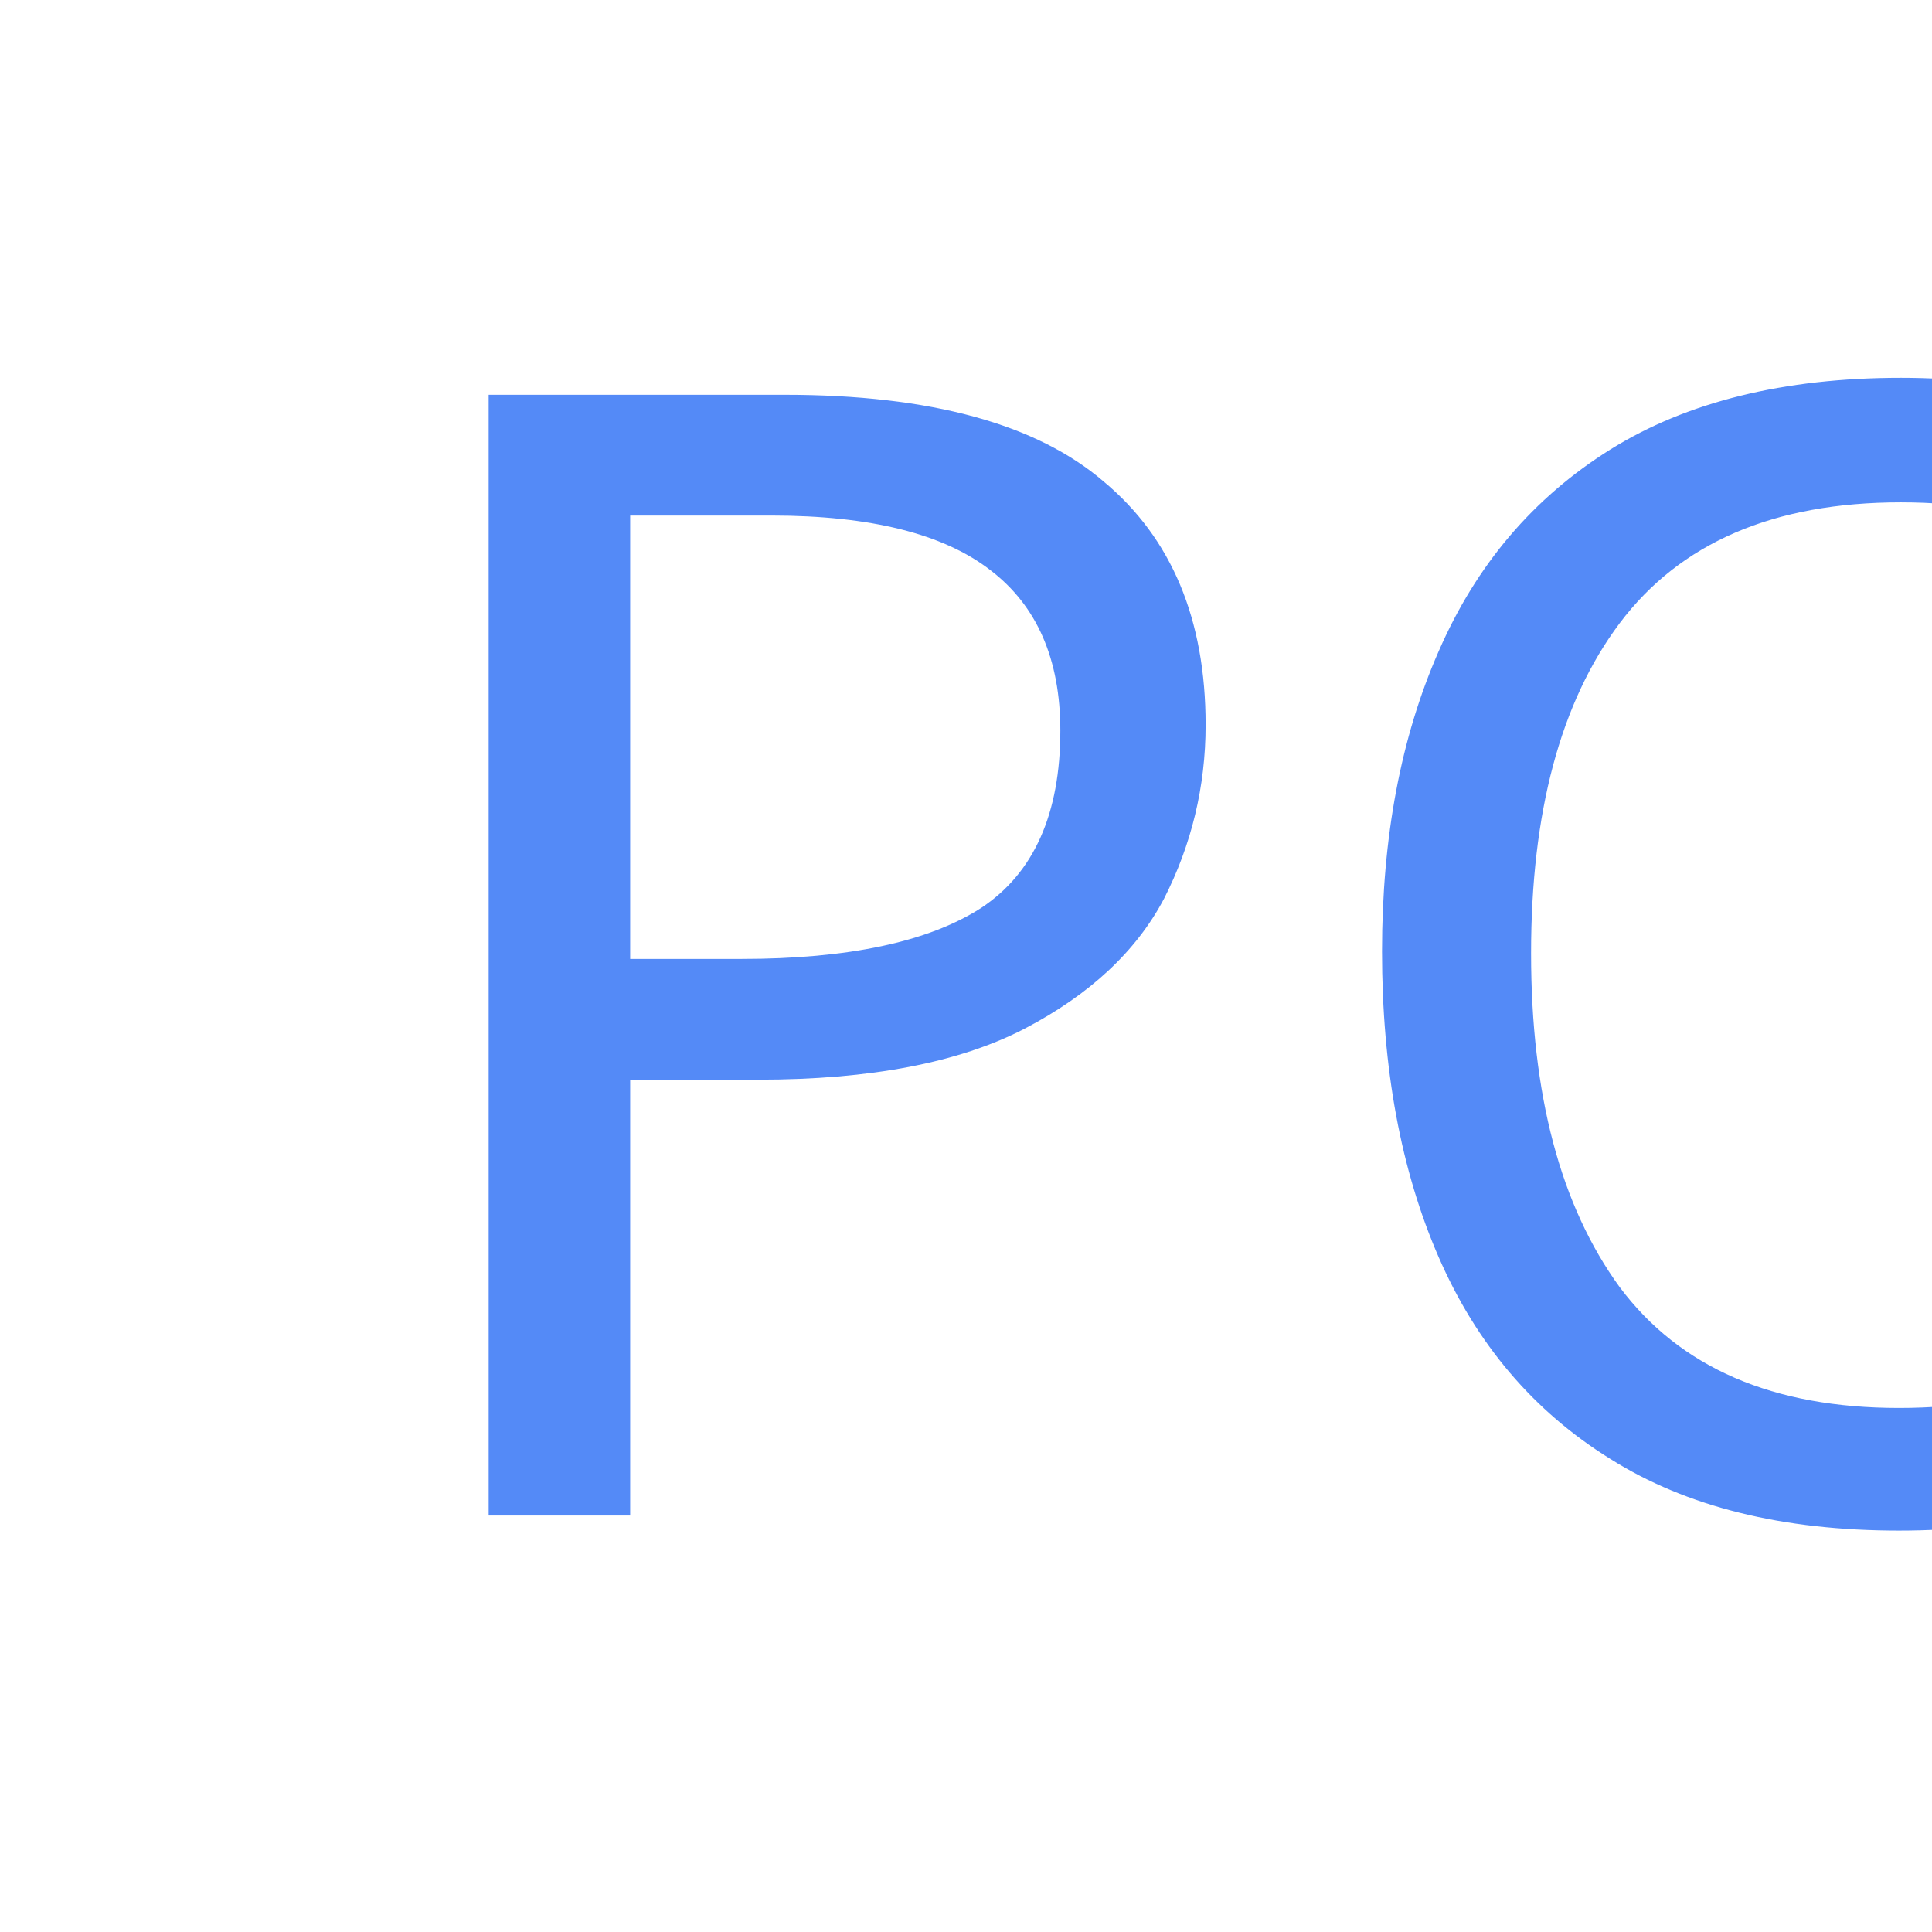
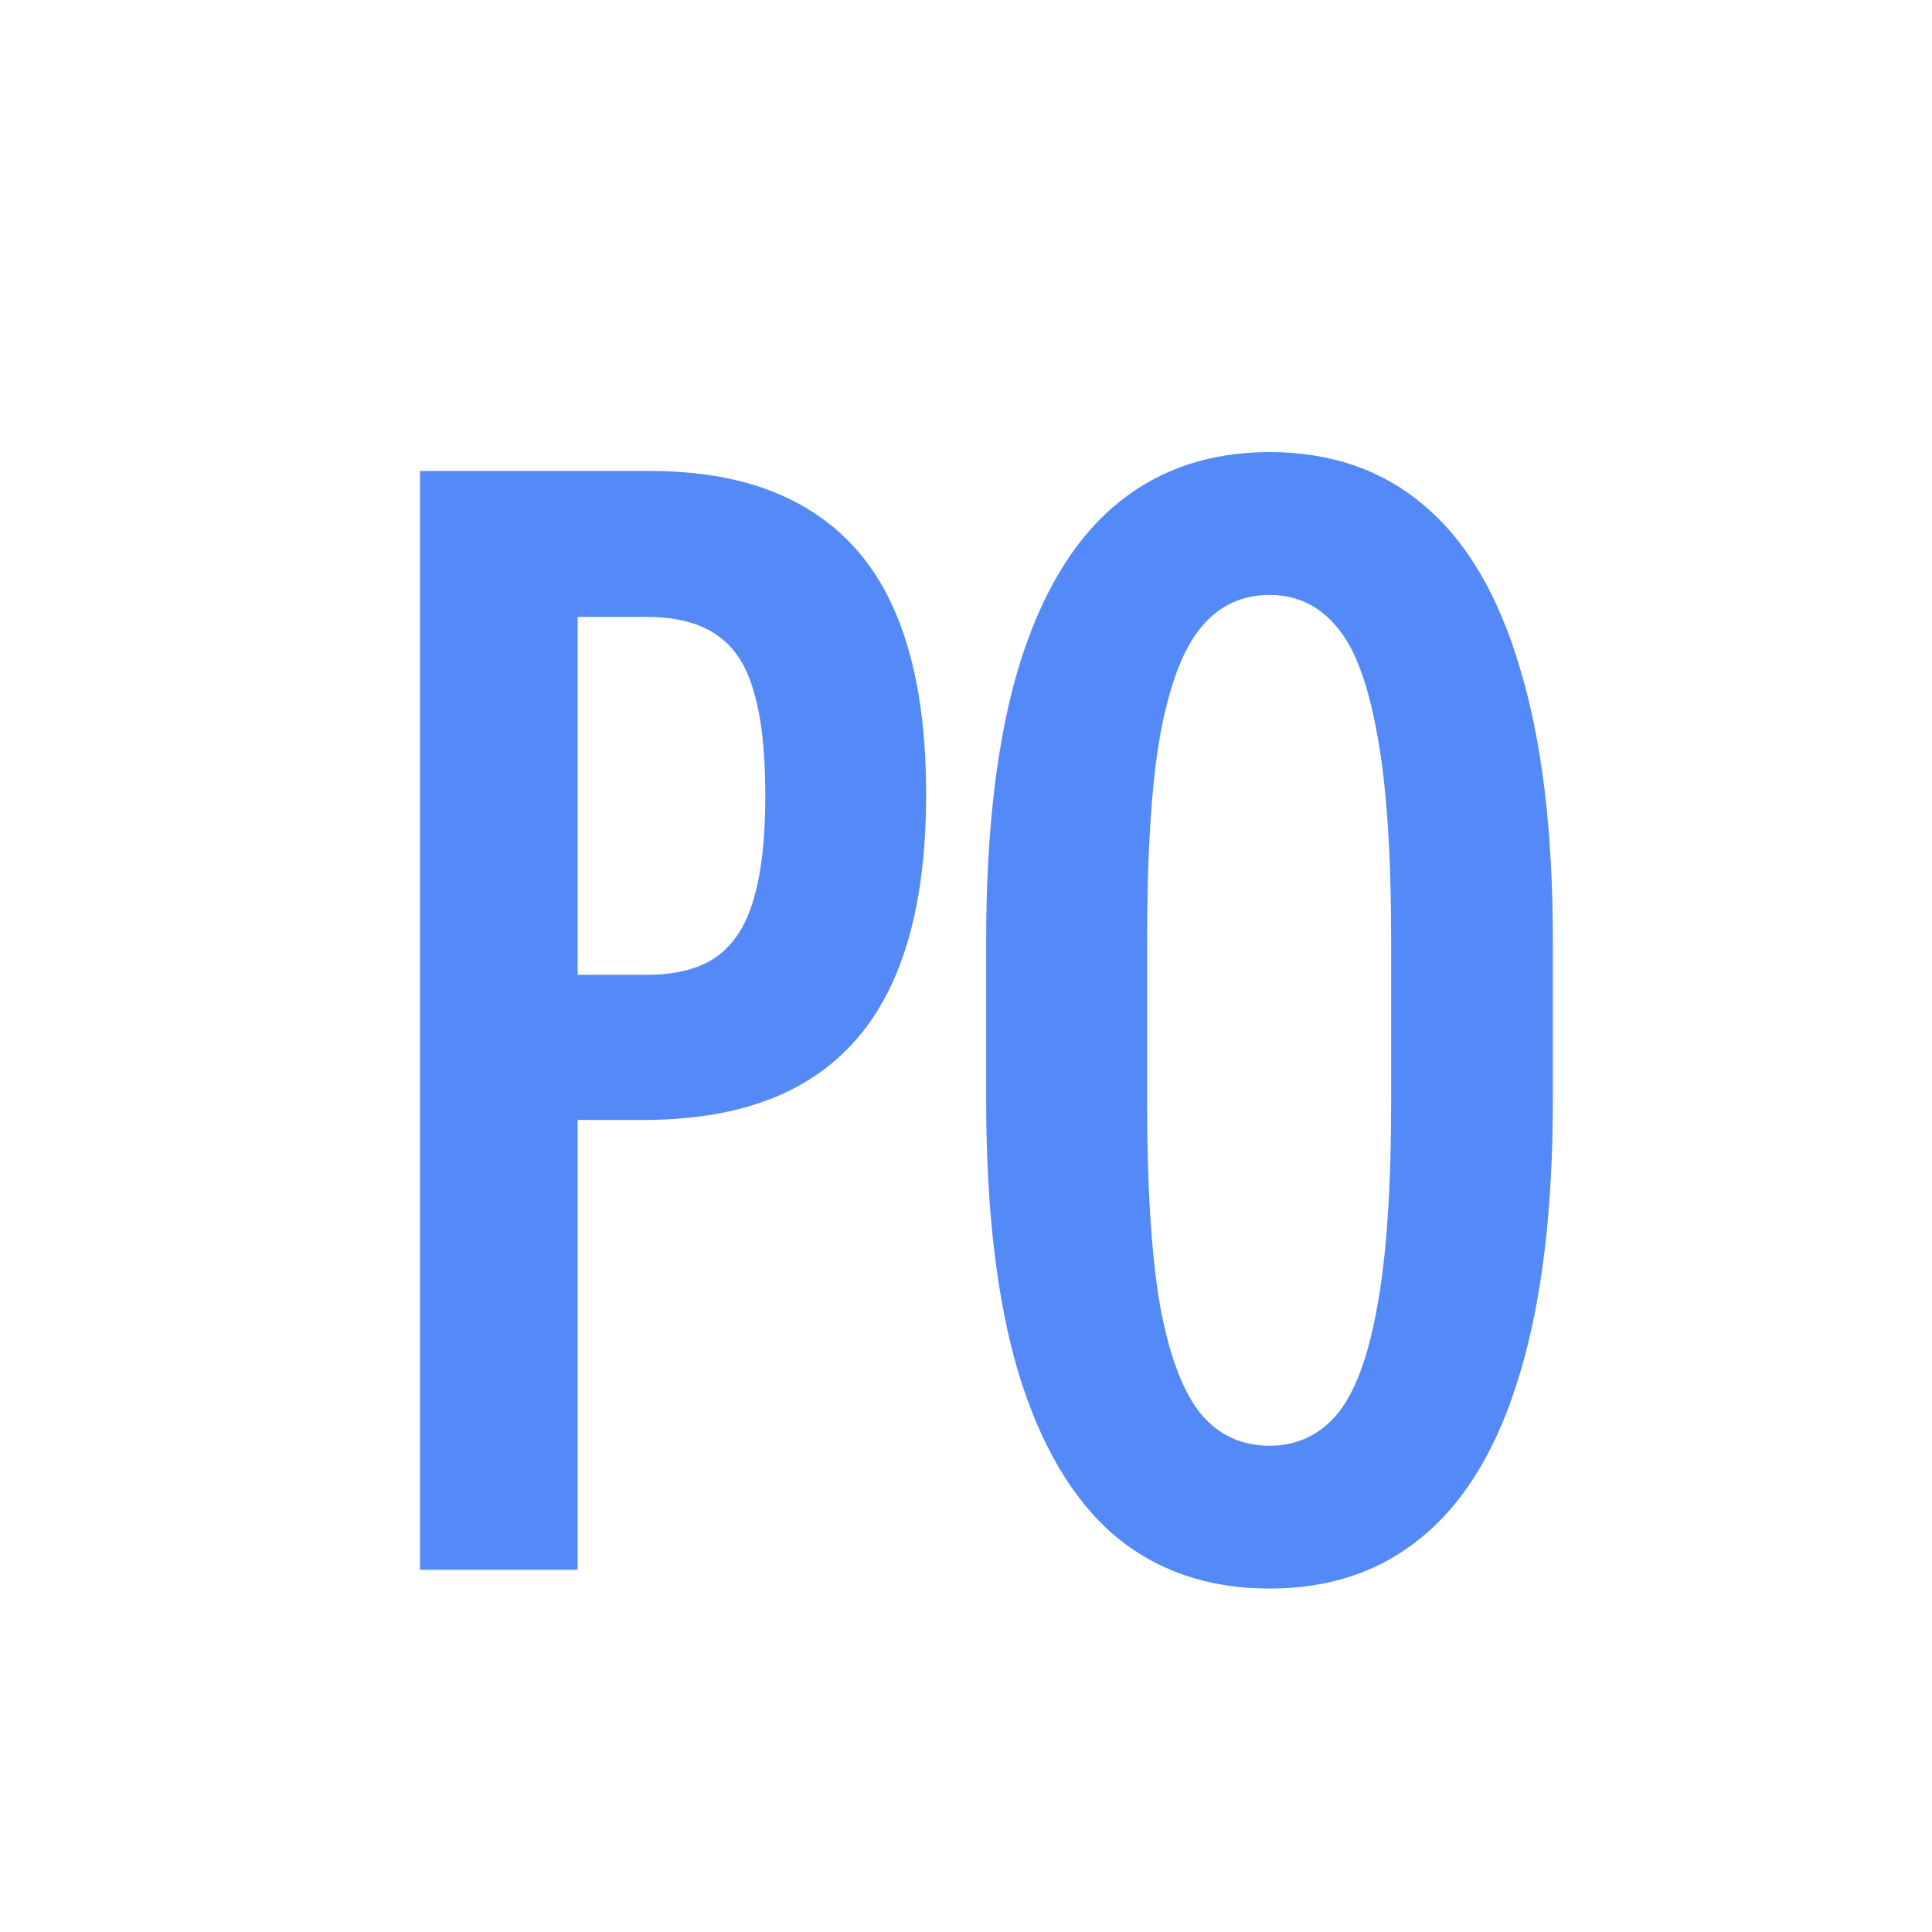
<svg xmlns="http://www.w3.org/2000/svg" width="16" height="16" viewBox="0 0 16 16" fill="none">
-   <text fill="#548AF7" style="white-space: pre" xml:space="preserve" font-family="JetBrains Sans Icon" font-size="13" letter-spacing="0px">
-     <tspan x="2.782" y="12.55">PO</tspan>
-   </text>
+   <path d="M3.478 3.9H5.376C5.896 3.9 6.325 4 6.663 4.199C7.005 4.398 7.259 4.695 7.423 5.09C7.588 5.484 7.67 5.98 7.67 6.578C7.67 7.18 7.586 7.681 7.417 8.079C7.248 8.478 6.99 8.777 6.643 8.976C6.297 9.176 5.857 9.275 5.324 9.275H4.784V13H3.478V3.9ZM5.356 8.073C5.599 8.073 5.792 8.023 5.935 7.923C6.078 7.819 6.18 7.661 6.24 7.449C6.305 7.237 6.338 6.949 6.338 6.585C6.338 6.221 6.305 5.932 6.24 5.72C6.18 5.508 6.078 5.354 5.935 5.258C5.792 5.159 5.599 5.109 5.356 5.109H4.784V8.073H5.356ZM10.514 11.973C10.739 11.973 10.925 11.886 11.073 11.713C11.22 11.535 11.33 11.241 11.404 10.829C11.482 10.413 11.521 9.841 11.521 9.113V7.787C11.521 7.059 11.482 6.489 11.404 6.077C11.33 5.662 11.22 5.367 11.073 5.194C10.925 5.016 10.739 4.927 10.514 4.927C10.284 4.927 10.095 5.016 9.948 5.194C9.801 5.367 9.688 5.662 9.61 6.077C9.536 6.489 9.5 7.059 9.5 7.787V9.113C9.5 9.841 9.536 10.413 9.61 10.829C9.688 11.241 9.801 11.535 9.948 11.713C10.095 11.886 10.284 11.973 10.514 11.973ZM10.514 13.156C10.007 13.156 9.578 13.009 9.227 12.714C8.88 12.415 8.616 11.966 8.434 11.368C8.256 10.771 8.167 10.019 8.167 9.113V7.787C8.167 6.881 8.256 6.13 8.434 5.532C8.616 4.934 8.88 4.487 9.227 4.192C9.578 3.893 10.007 3.744 10.514 3.744C11.021 3.744 11.447 3.891 11.794 4.186C12.145 4.481 12.409 4.929 12.587 5.532C12.769 6.13 12.86 6.881 12.86 7.787V9.113C12.86 10.019 12.769 10.773 12.587 11.375C12.409 11.973 12.145 12.419 11.794 12.714C11.447 13.009 11.021 13.156 10.514 13.156Z" fill="#548AF7" />
</svg>
